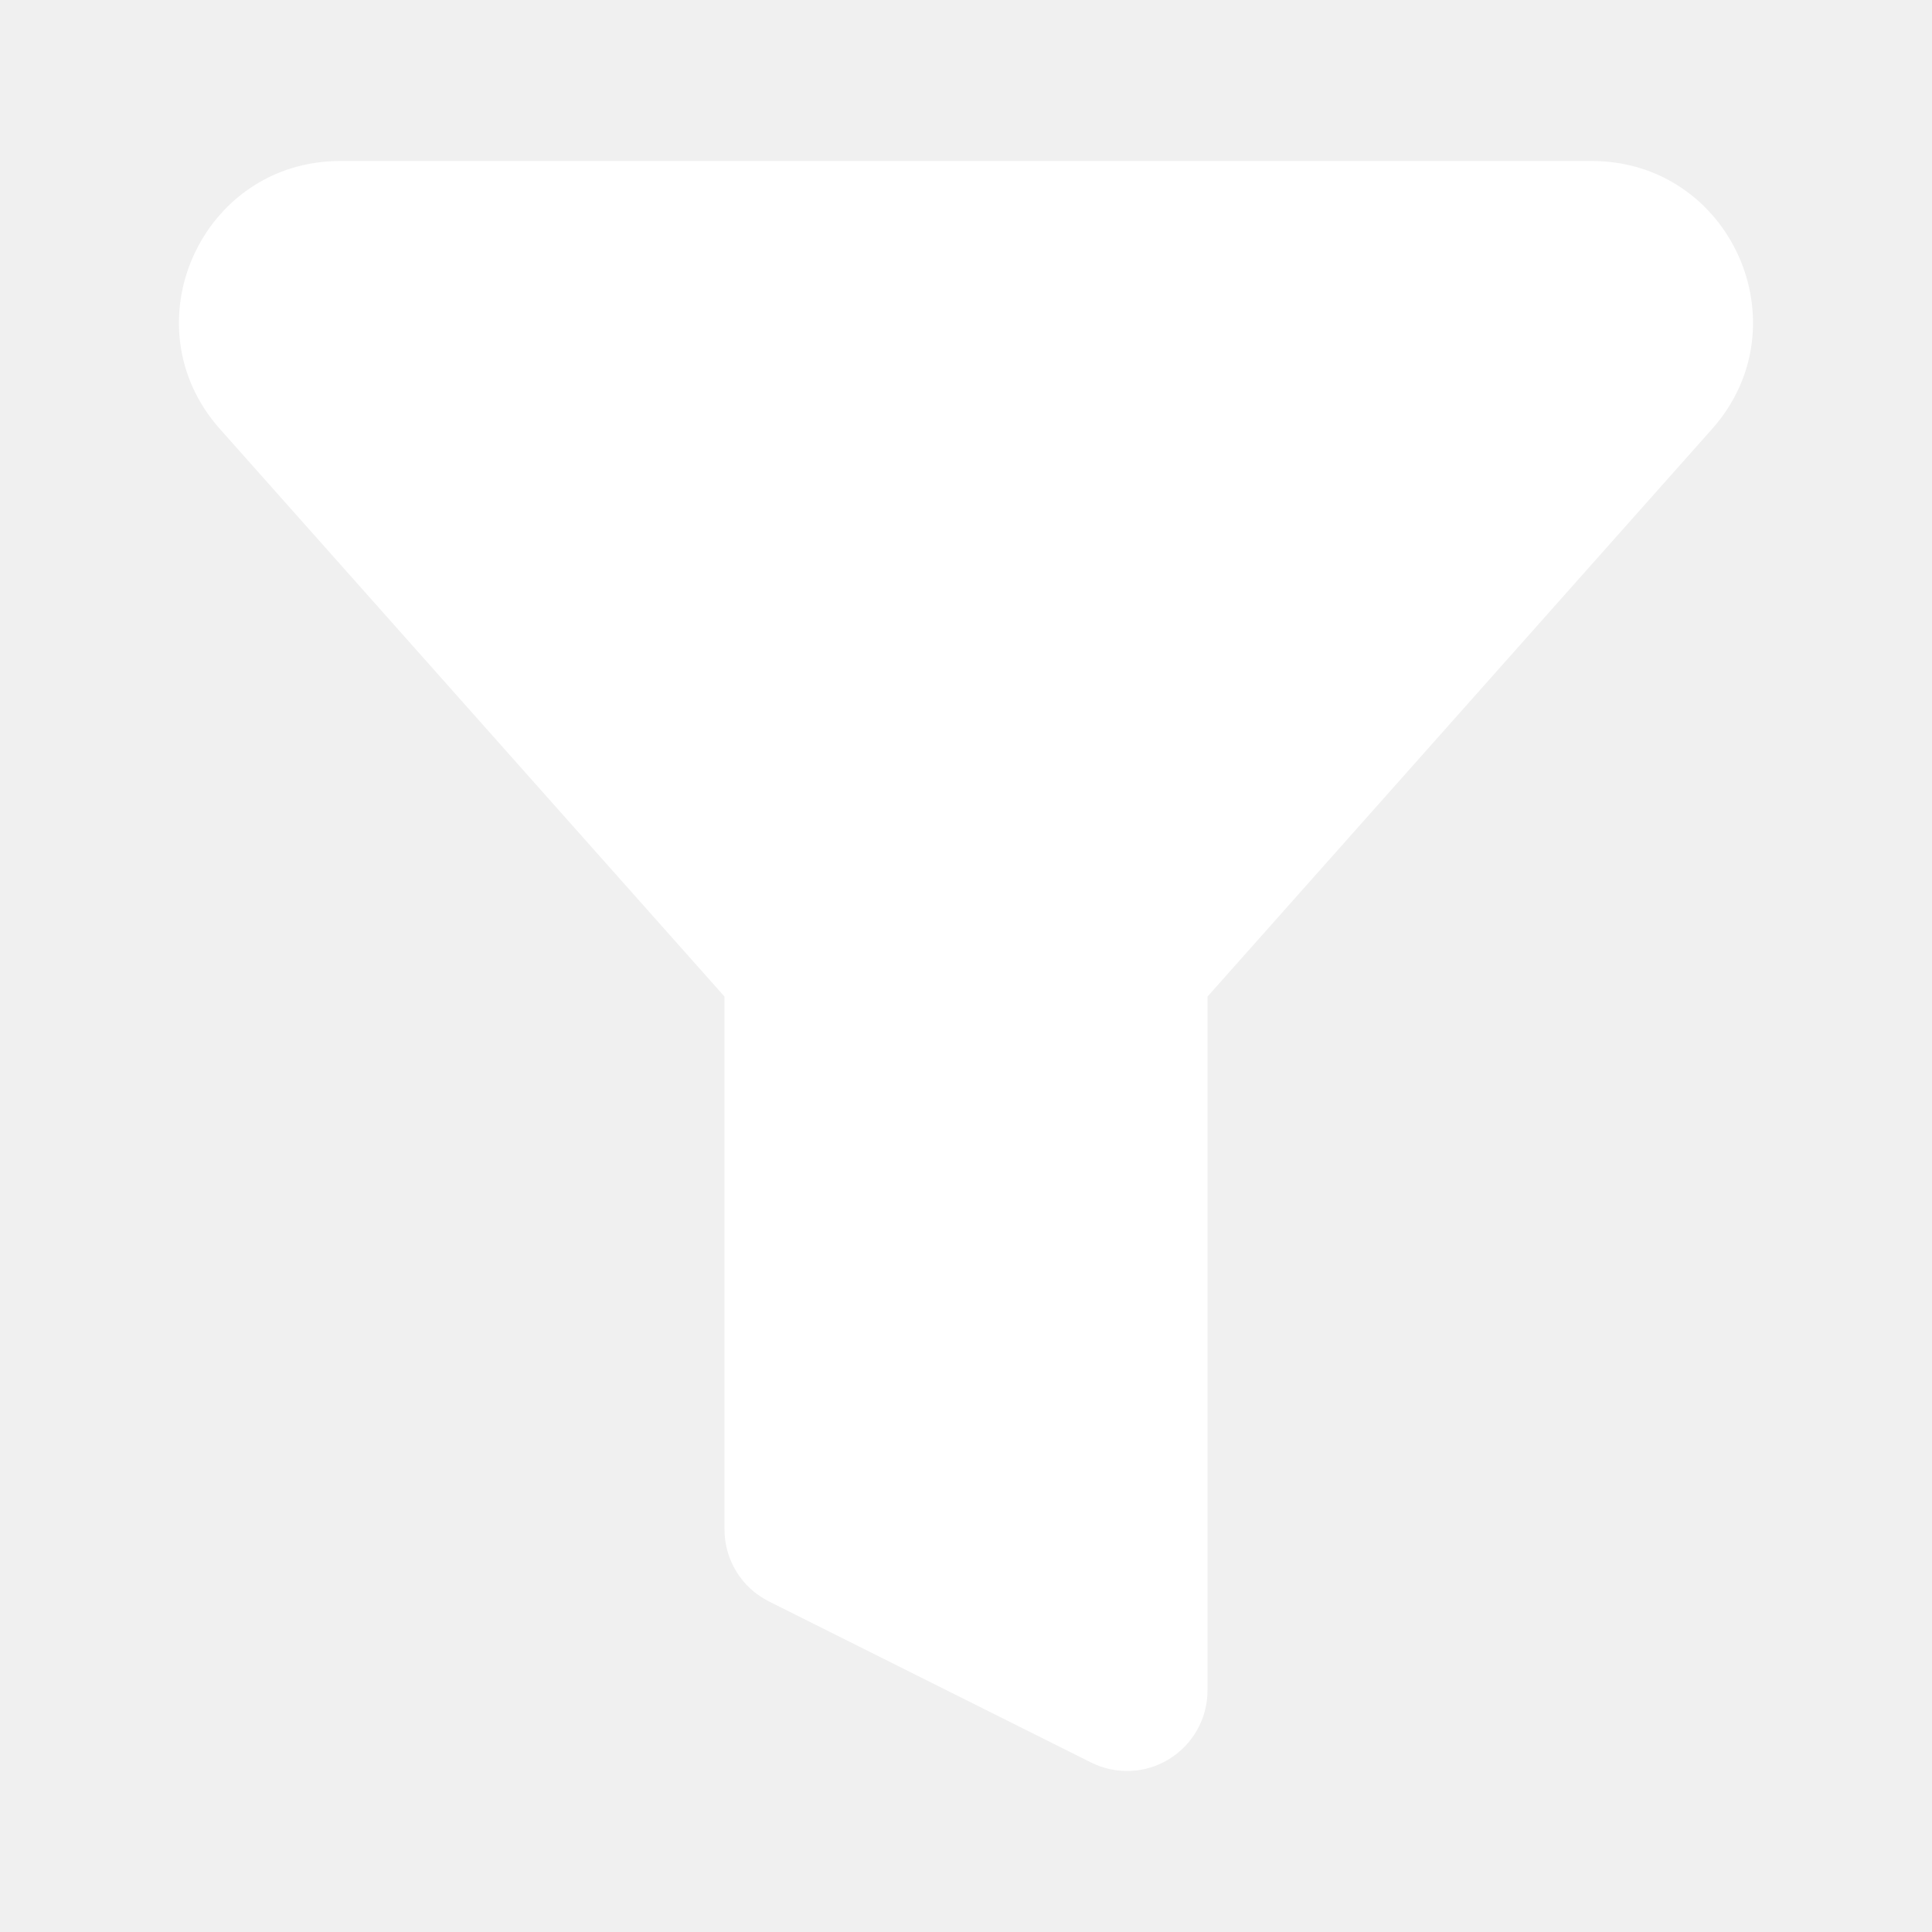
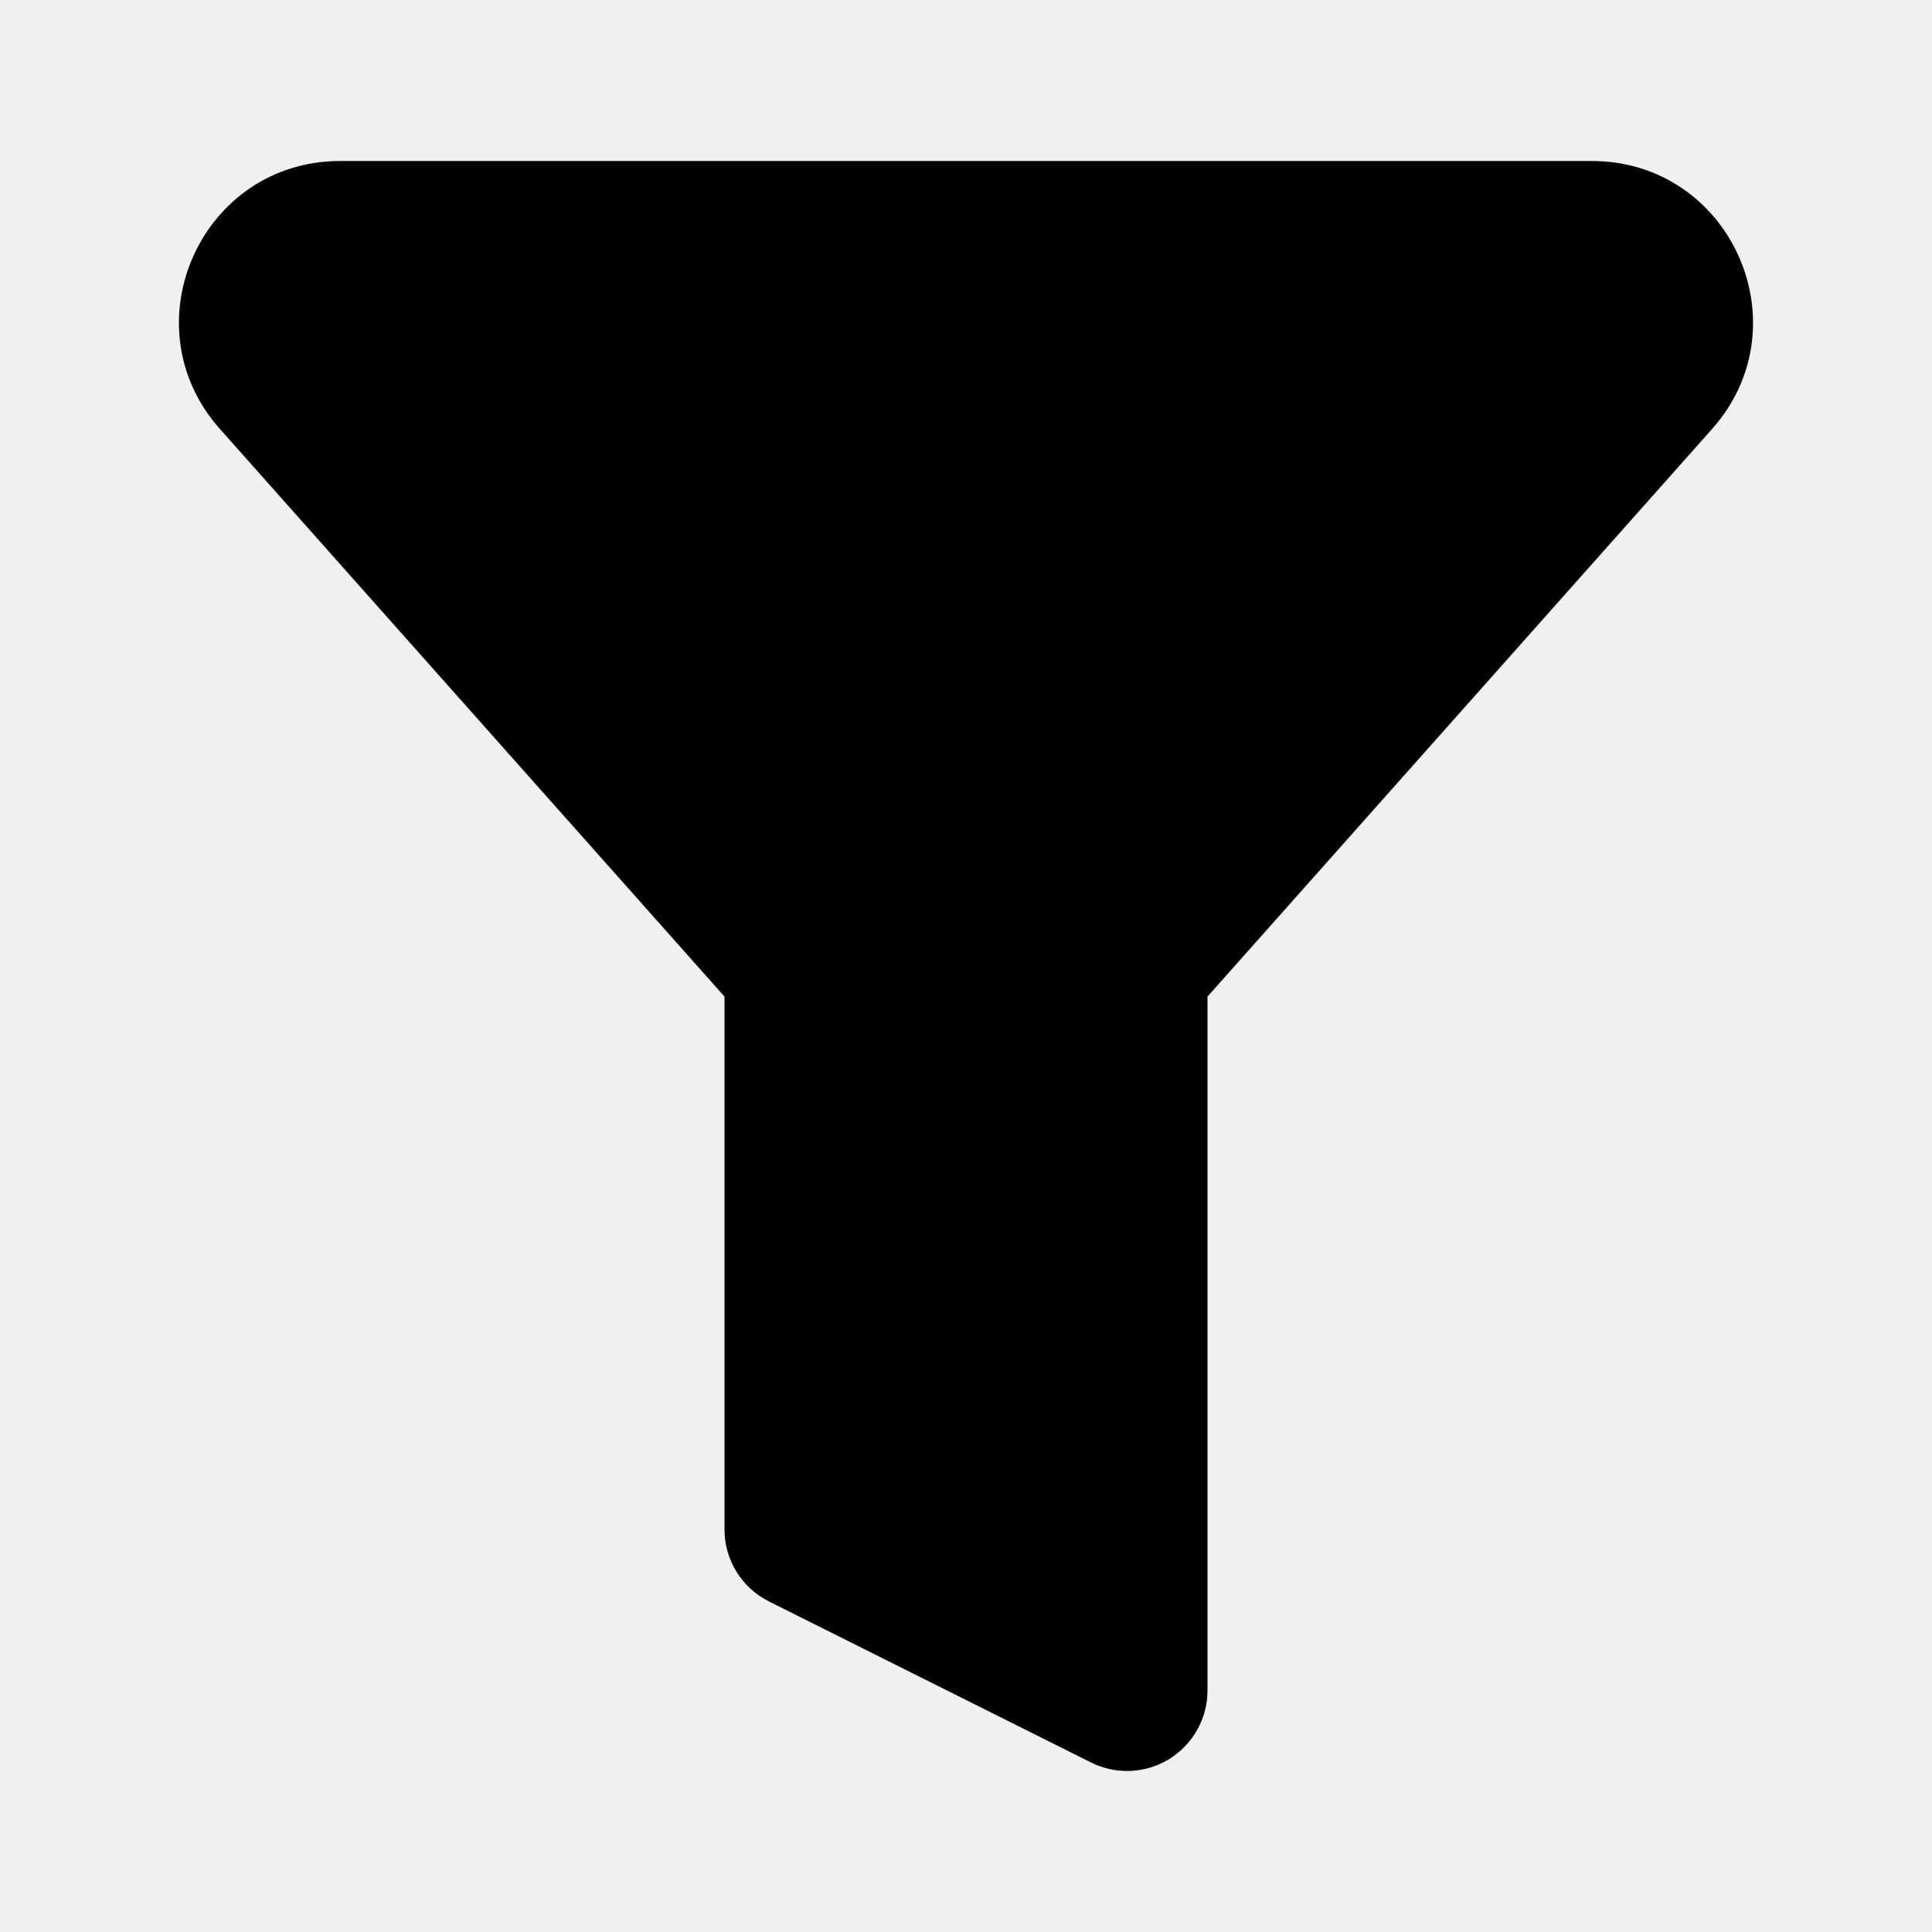
<svg xmlns="http://www.w3.org/2000/svg" width="800px" height="800px" viewBox="0 0 24 24" fill="none">
-   <g id="SVGRepo_bgCarrier" stroke-width="0" />
-   <g id="SVGRepo_tracerCarrier" stroke-linecap="round" stroke-linejoin="round" />
  <g id="SVGRepo_iconCarrier">
-     <path d="M4.227 2C2.501 2 1.585 4.039 2.732 5.329L9 12.38V19C9 19.379 9.214 19.725 9.553 19.894L13.553 21.894C13.863 22.049 14.231 22.033 14.525 21.851C14.82 21.668 15 21.347 15 21V12.38L21.268 5.329C22.414 4.039 21.499 2 19.773 2H4.227Z" fill="#ffffff" />
+     <path d="M4.227 2C2.501 2 1.585 4.039 2.732 5.329L9 12.38V19C9 19.379 9.214 19.725 9.553 19.894L13.553 21.894C13.863 22.049 14.231 22.033 14.525 21.851C14.82 21.668 15 21.347 15 21V12.38L21.268 5.329C22.414 4.039 21.499 2 19.773 2H4.227Z" fill="#000000" />
  </g>
</svg>
